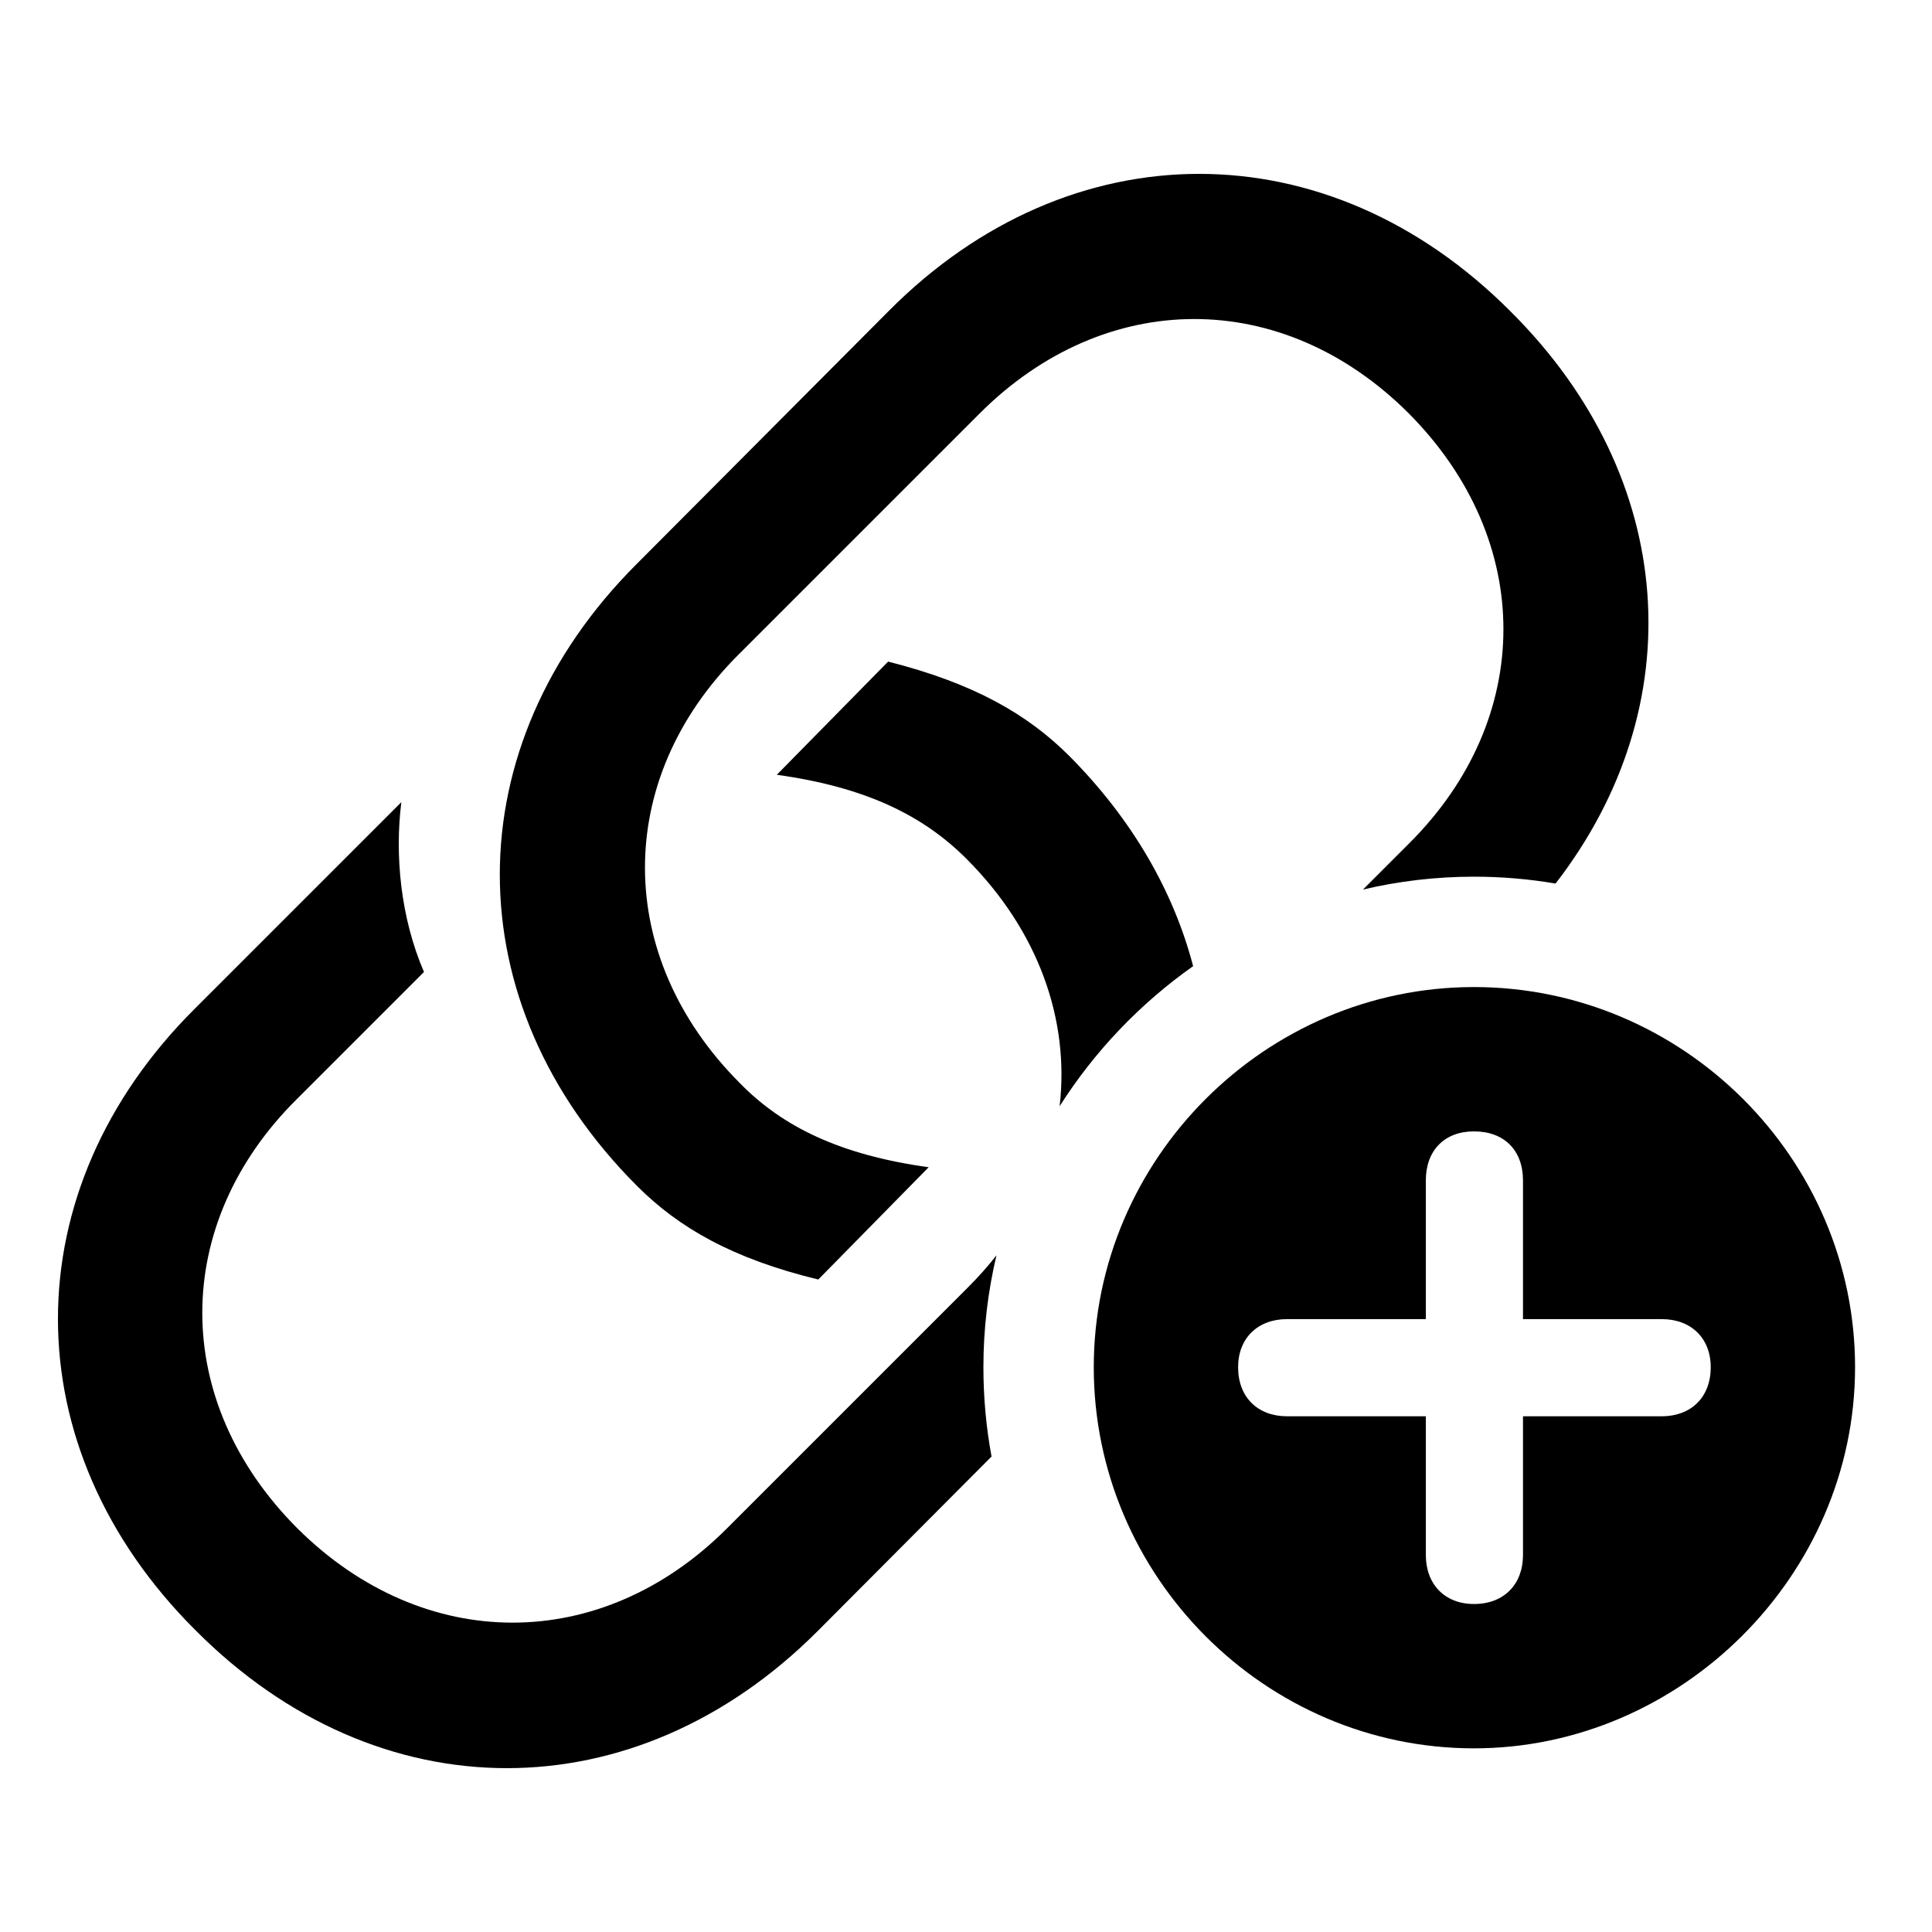
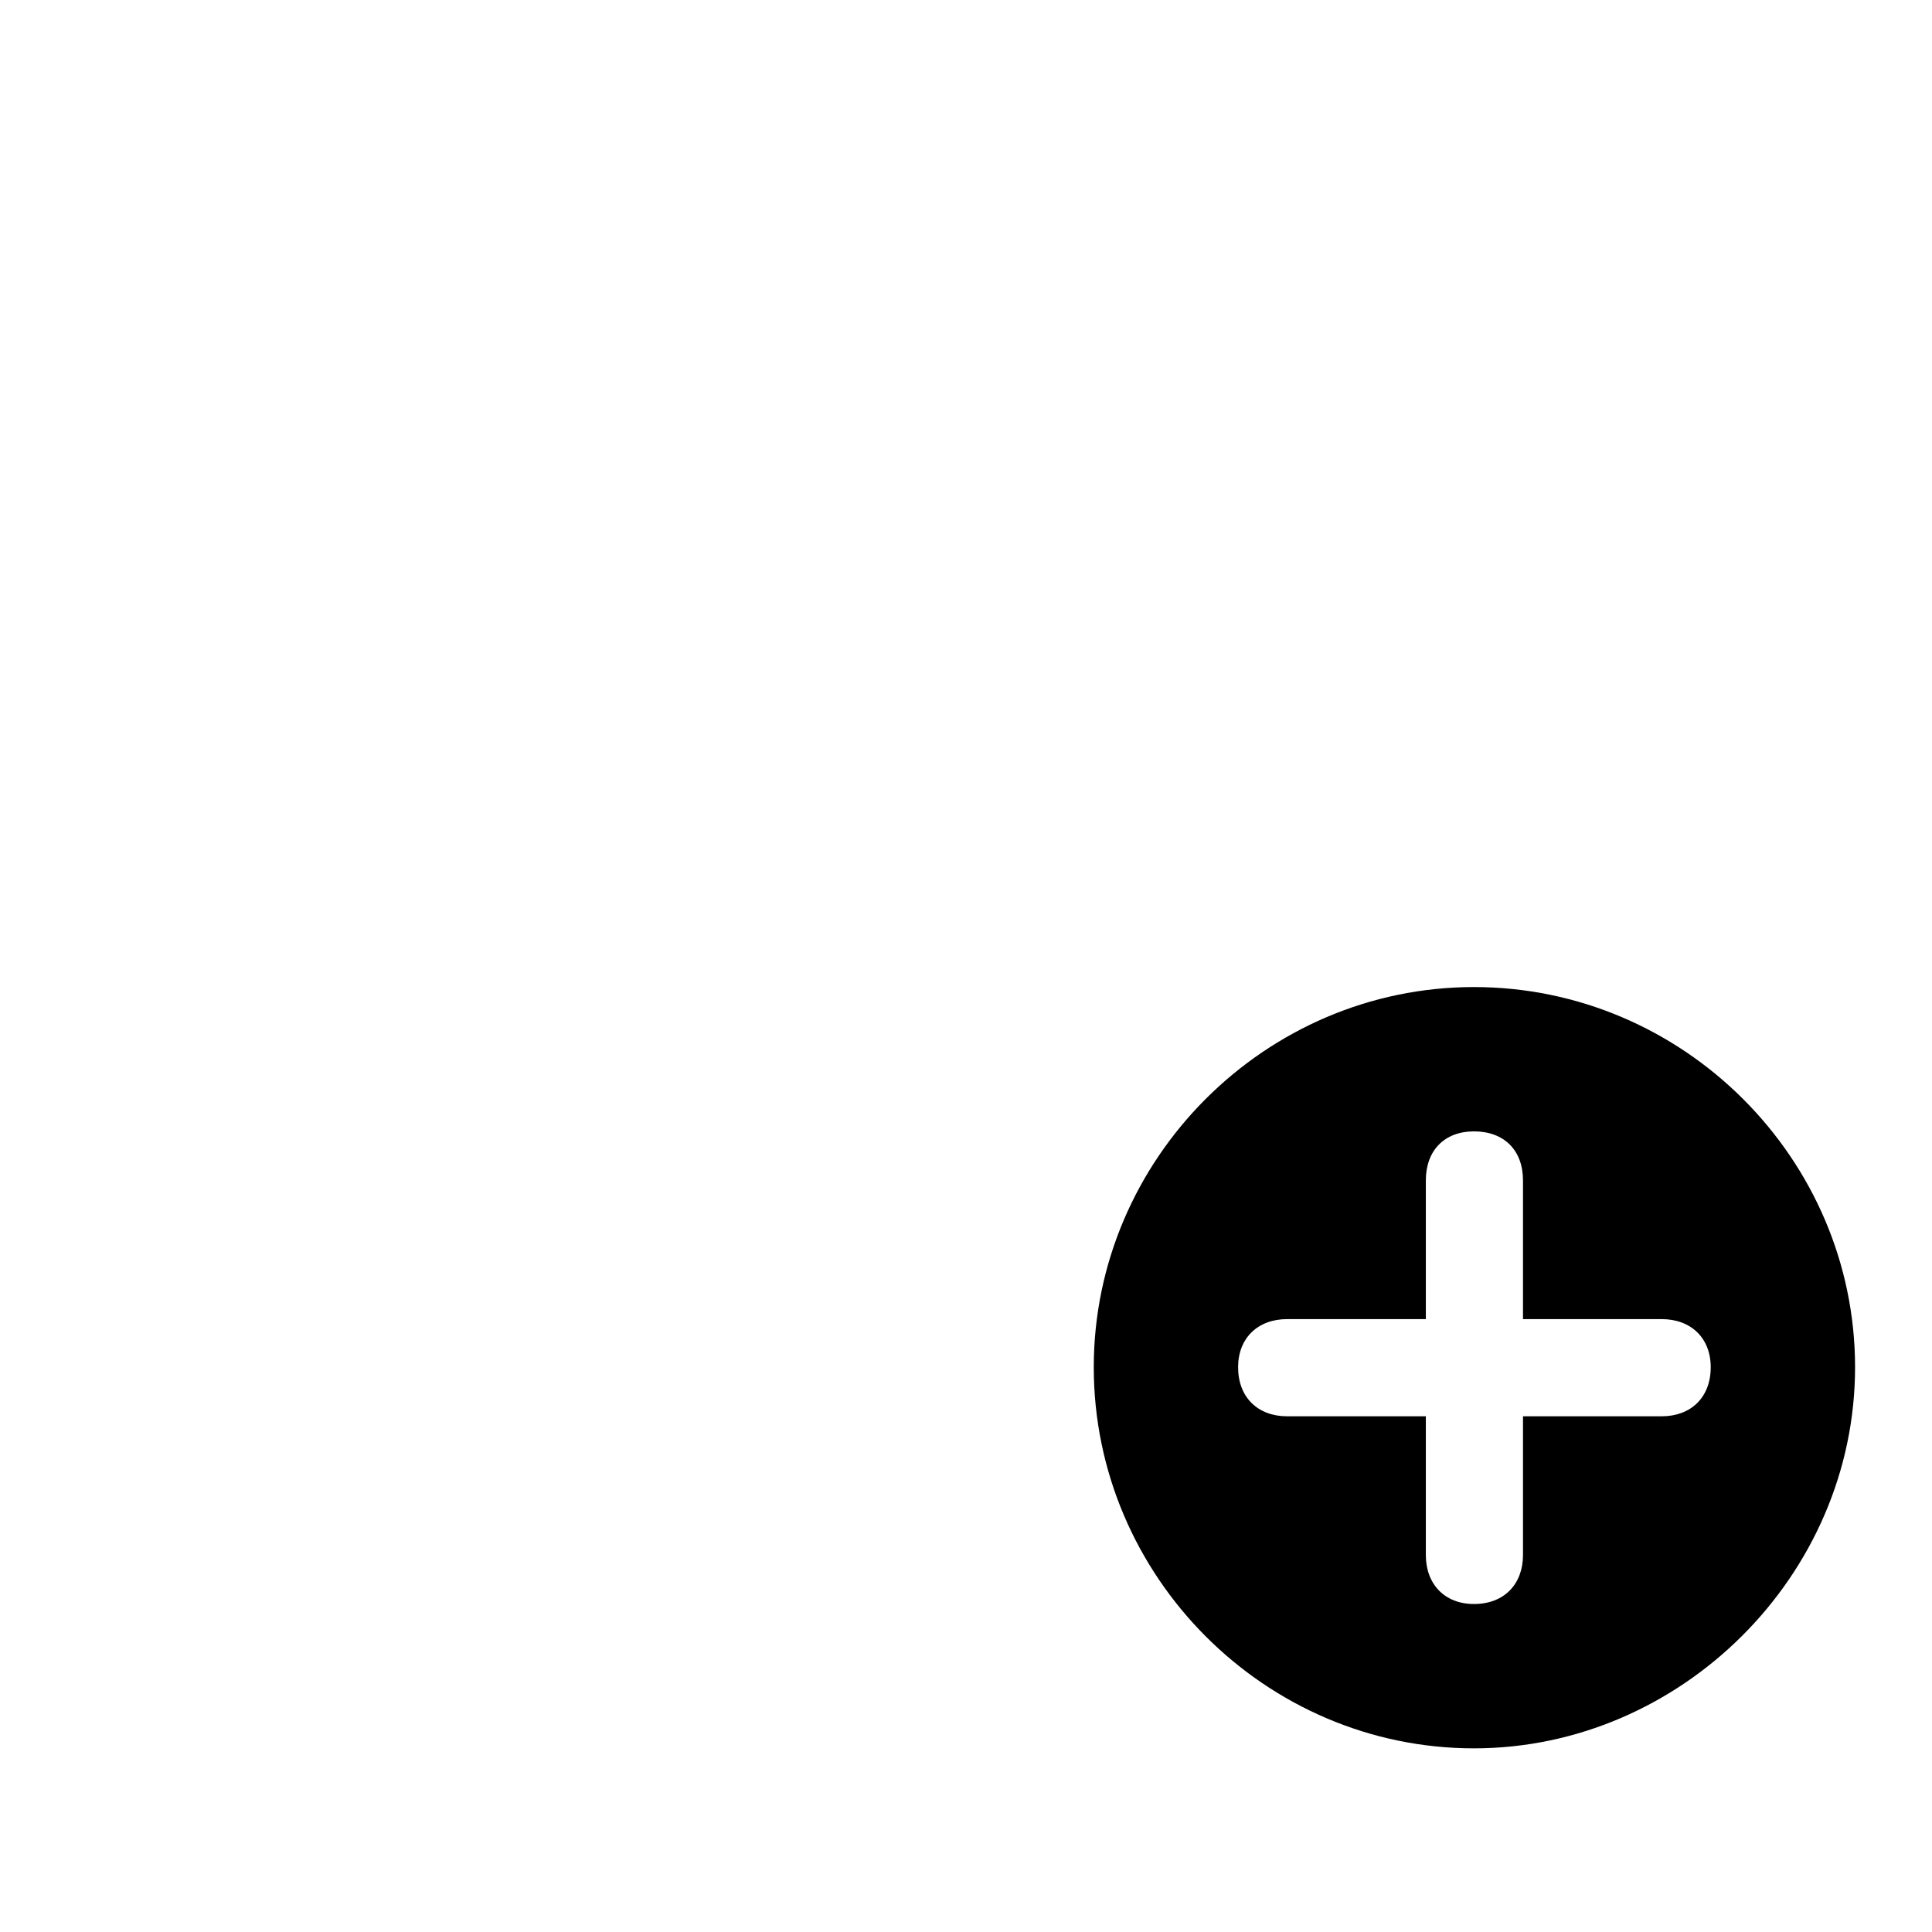
<svg xmlns="http://www.w3.org/2000/svg" width="100" height="100" viewBox="0 0 100 100" fill="none">
-   <path fill-rule="evenodd" clip-rule="evenodd" d="M40.207 40.103L45.969 34.244C50.412 35.367 53.195 36.978 55.344 39.127C58.612 42.412 60.746 46.144 61.756 50.008C59.007 51.947 56.653 54.414 54.846 57.257C55.365 52.795 53.763 48.191 50.021 44.449C47.775 42.203 44.797 40.738 40.207 40.103ZM51.578 64.976C51.135 65.539 50.649 66.088 50.119 66.617L37.619 79.117C31.125 85.611 21.945 85.611 15.402 79.117C8.811 72.525 8.859 63.346 15.354 56.9L21.945 50.309C20.725 47.477 20.432 44.254 20.773 41.52L10.08 52.213C0.656 61.588 0.607 74.918 10.129 84.391C19.602 93.912 32.883 93.863 42.307 84.439L51.322 75.39C51.045 73.89 50.901 72.345 50.901 70.767C50.901 68.778 51.135 66.839 51.578 64.976ZM80.516 45.732C87.602 36.573 86.878 24.767 78.195 16.129C68.723 6.607 55.392 6.656 46.017 16.08L32.932 29.215C23.557 38.59 23.459 51.871 32.98 61.392C35.129 63.541 37.912 65.152 42.355 66.227L48.068 60.416C43.478 59.781 40.5 58.316 38.303 56.07C31.76 49.527 31.76 40.348 38.205 33.902L50.705 21.402C57.199 14.908 66.379 14.859 72.922 21.402C79.465 27.994 79.416 37.174 72.971 43.619L70.547 46.043C72.396 45.607 74.319 45.377 76.291 45.377C77.729 45.377 79.141 45.499 80.516 45.732Z" fill="black" />
  <path fill-rule="evenodd" clip-rule="evenodd" d="M96.018 70.767C96.018 81.559 86.984 90.494 76.291 90.494C65.5 90.494 56.613 81.607 56.613 70.767C56.613 59.977 65.5 51.09 76.291 51.09C87.131 51.09 96.018 59.977 96.018 70.767ZM73.801 80.484C73.801 81.998 74.777 83.023 76.291 83.023C77.854 83.023 78.83 81.998 78.83 80.484V73.307H86.008C87.522 73.307 88.547 72.33 88.547 70.767C88.547 69.254 87.522 68.277 86.008 68.277H78.83V61.1C78.83 59.537 77.854 58.56 76.291 58.56C74.777 58.56 73.801 59.537 73.801 61.1V68.277H66.623C65.109 68.277 64.084 69.254 64.084 70.767C64.084 72.33 65.109 73.307 66.623 73.307H73.801V80.484Z" fill="black" />
</svg>
